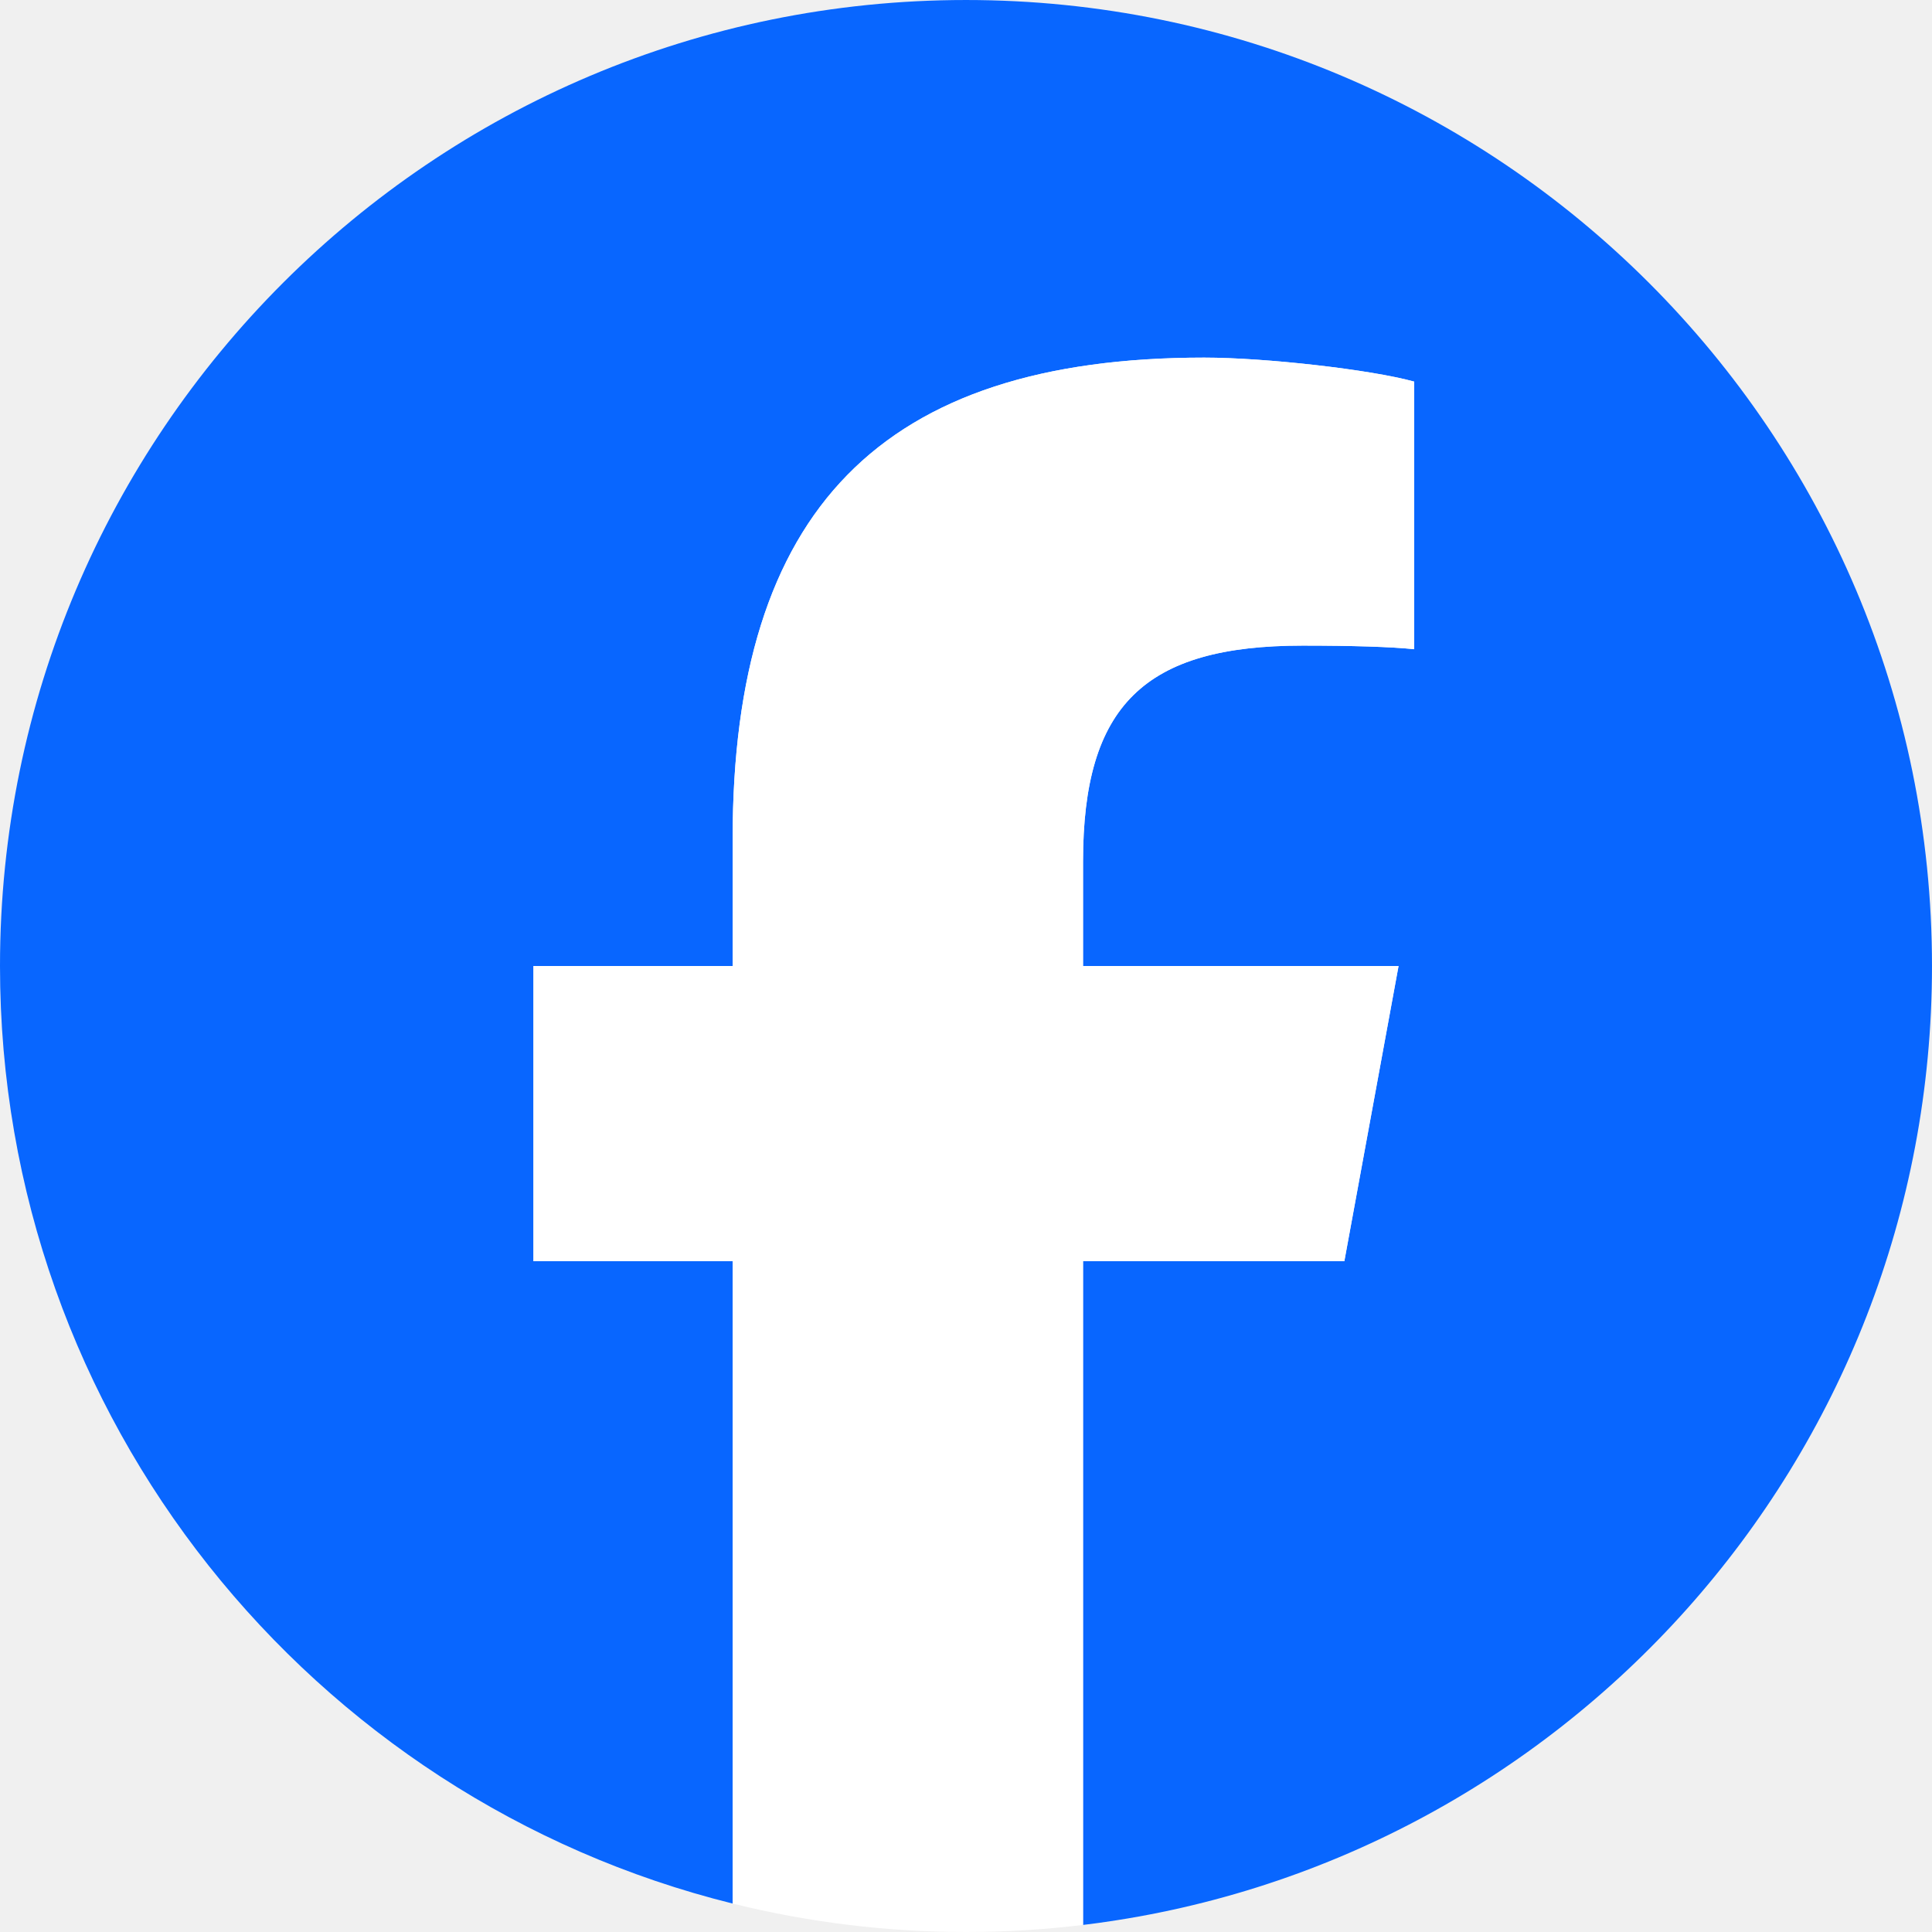
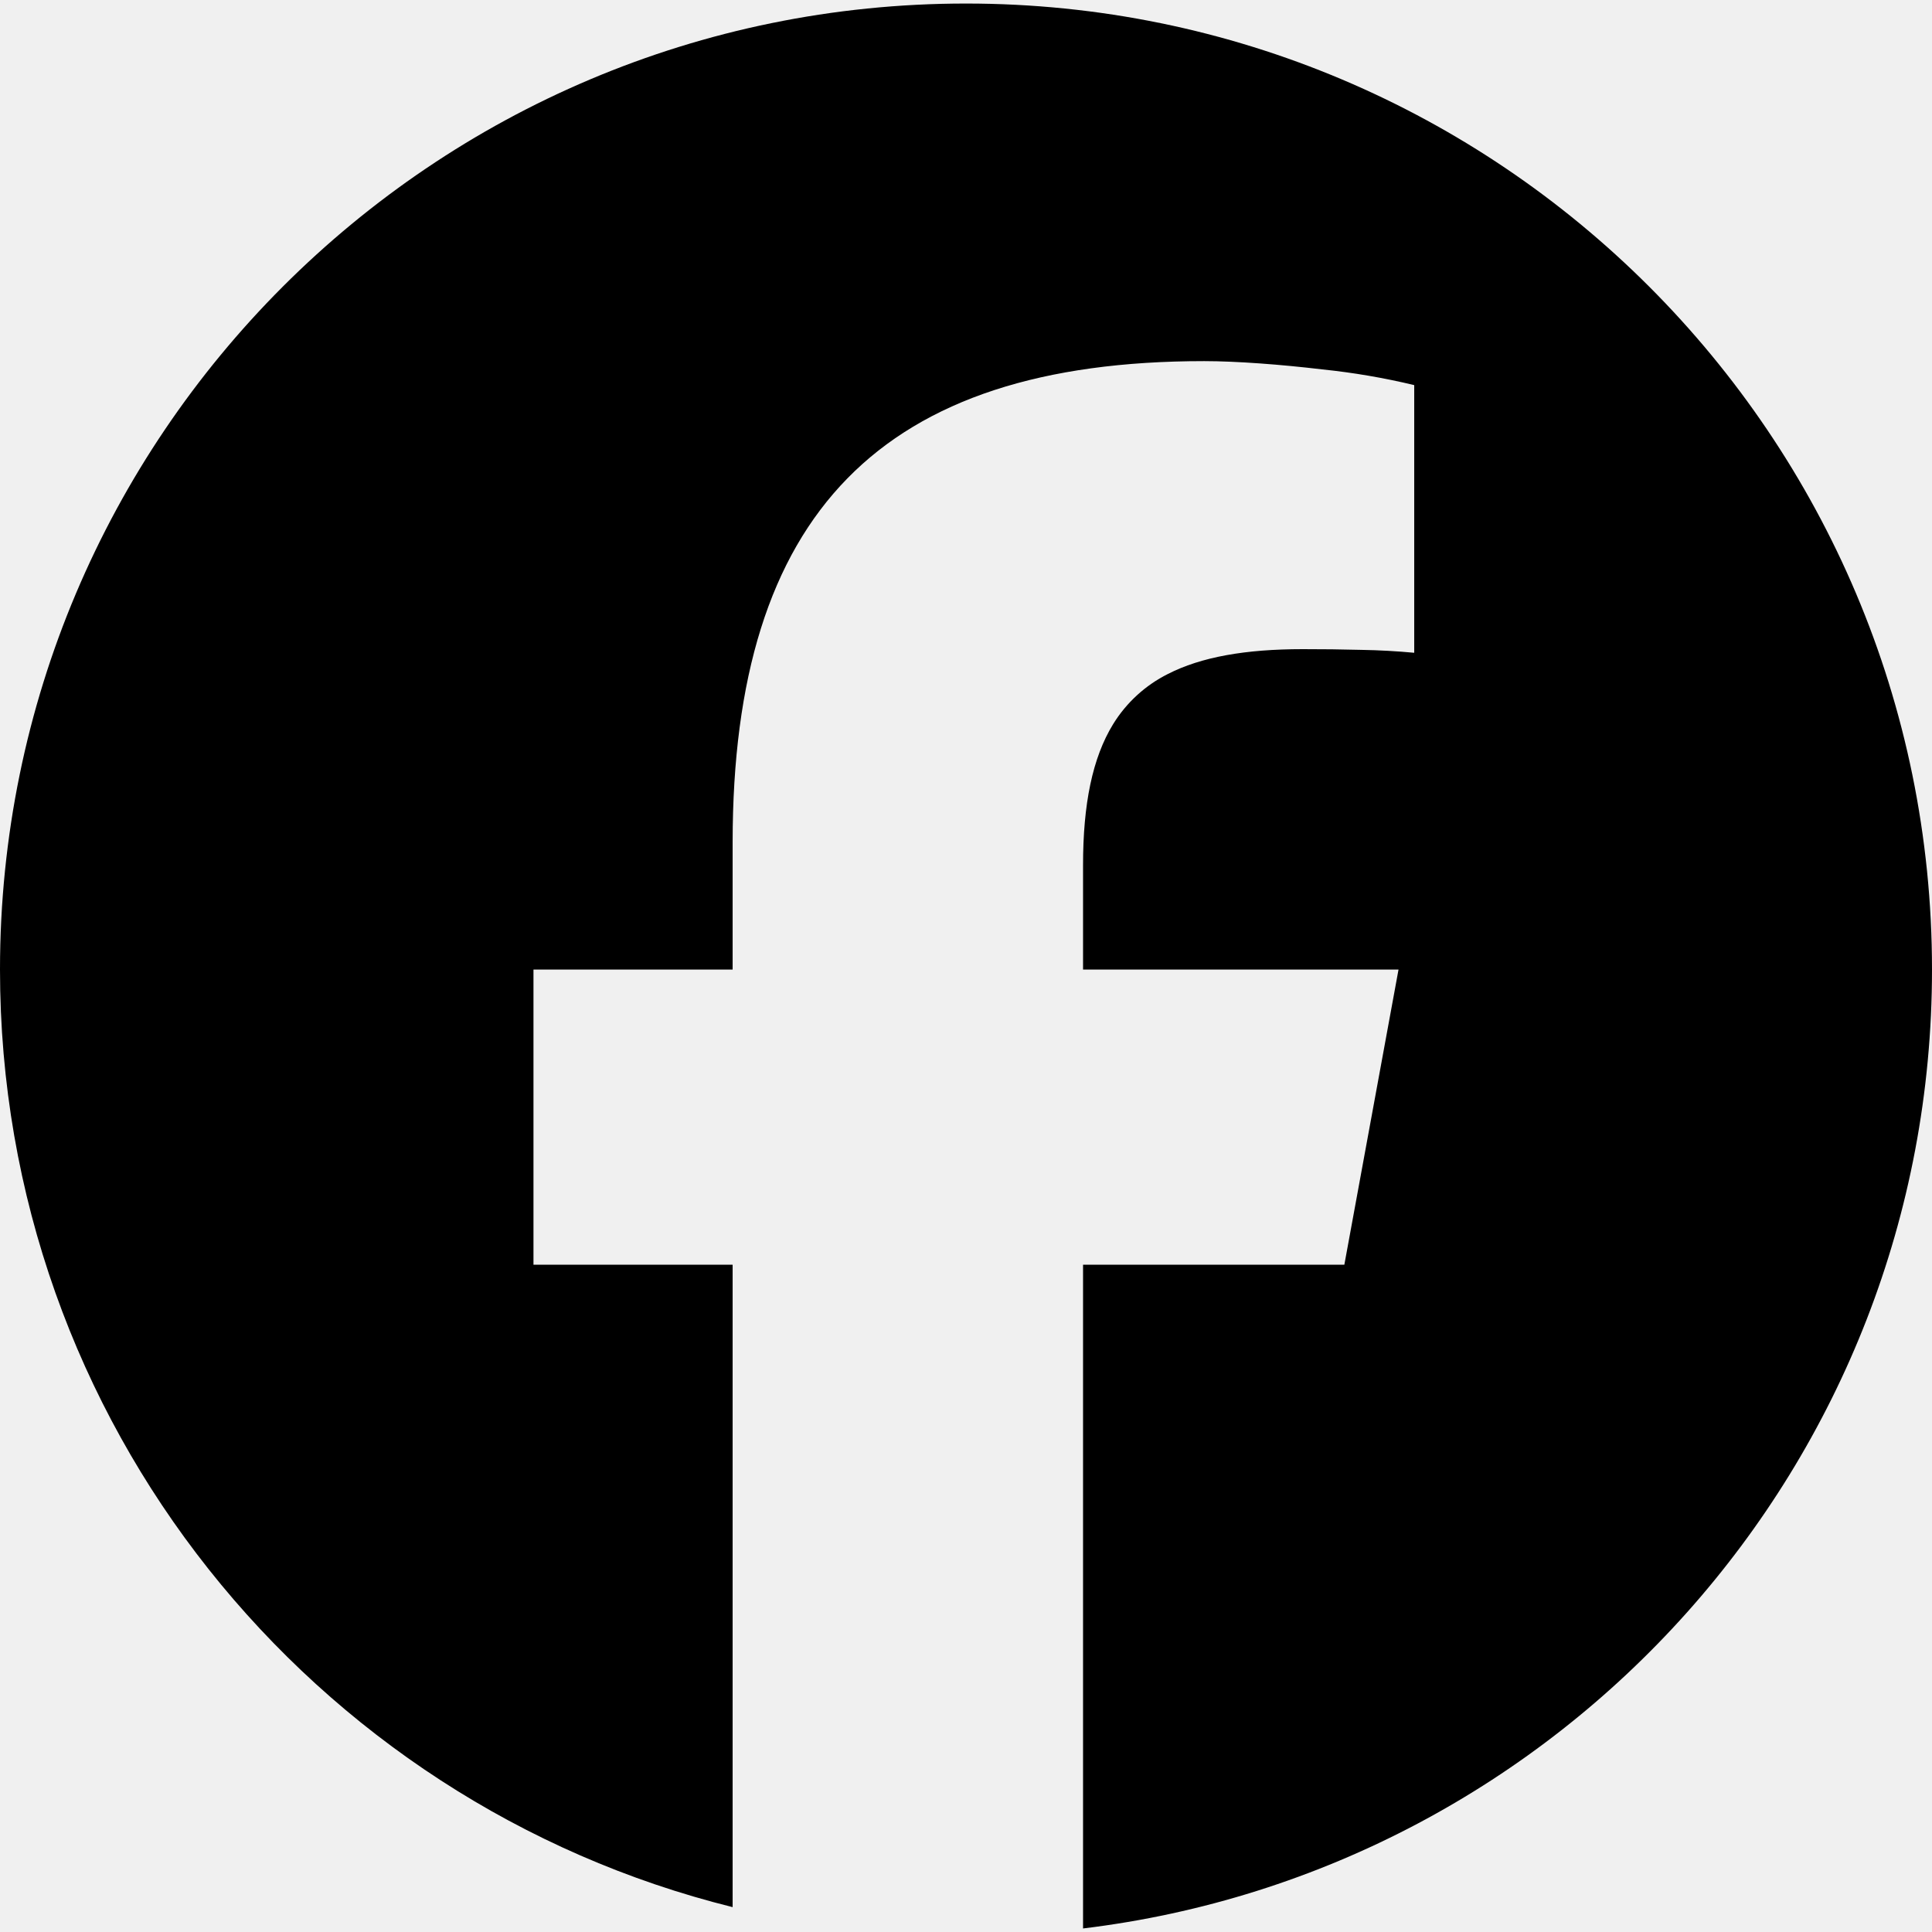
- <svg xmlns="http://www.w3.org/2000/svg" viewBox="0 0 666.667 666.667">
-   <defs>
-     <clipPath id="a" clipPathUnits="userSpaceOnUse">
-       <path d="M0 700h700V0H0Z" />
-     </clipPath>
-   </defs>
-   <g clip-path="url(#a)" transform="matrix(1.33333 0 0 -1.33333 -133.333 800)">
-     <path d="M0 0c0 138.071-111.929 250-250 250S-500 138.071-500 0c0-117.245 80.715-215.622 189.606-242.638v166.242h-51.552V0h51.552v32.919c0 85.092 38.508 124.532 122.048 124.532 15.838 0 43.167-3.105 54.347-6.211V81.986c-5.901.621-16.149.932-28.882.932-40.993 0-56.832-15.528-56.832-55.9V0h81.659l-14.028-76.396h-67.631v-171.773C-95.927-233.218 0-127.818 0 0" style="fill:#0866ff;fill-opacity:1;fill-rule:nonzero;stroke:none" transform="translate(600 350)" />
-     <path d="m0 0 14.029 76.396H-67.63v27.019c0 40.372 15.838 55.899 56.831 55.899 12.733 0 22.981-.31 28.882-.931v69.253c-11.18 3.106-38.509 6.212-54.347 6.212-83.539 0-122.048-39.441-122.048-124.533V76.396h-51.552V0h51.552v-166.242a250.559 250.559 0 0 1 60.394-7.362c10.254 0 20.358.632 30.288 1.831V0Z" style="fill:#fff;fill-opacity:1;fill-rule:nonzero;stroke:none" transform="translate(447.918 273.604)" />
-   </g>
+ <svg xmlns="http://www.w3.org/2000/svg" fill="#000000" role="img" viewBox="0 0 24 24">
+   <path d="M9.101 23.691v-7.98H6.627v-3.667h2.474v-1.58c0-4.085 1.848-5.978 5.858-5.978.401 0 .955.042 1.468.103a8.68 8.68 0 0 1 1.141.195v3.325a8.623 8.623 0 0 0-.653-.036 26.805 26.805 0 0 0-.733-.009c-.707 0-1.259.096-1.675.309a1.686 1.686 0 0 0-.679.622c-.258.42-.374.995-.374 1.752v1.297h3.919l-.386 2.103-.287 1.564h-3.246v8.245C19.396 23.238 24 18.179 24 12.044c0-6.627-5.373-12-12-12s-12 5.373-12 12c0 5.628 3.874 10.35 9.101 11.647Z" />
</svg>
